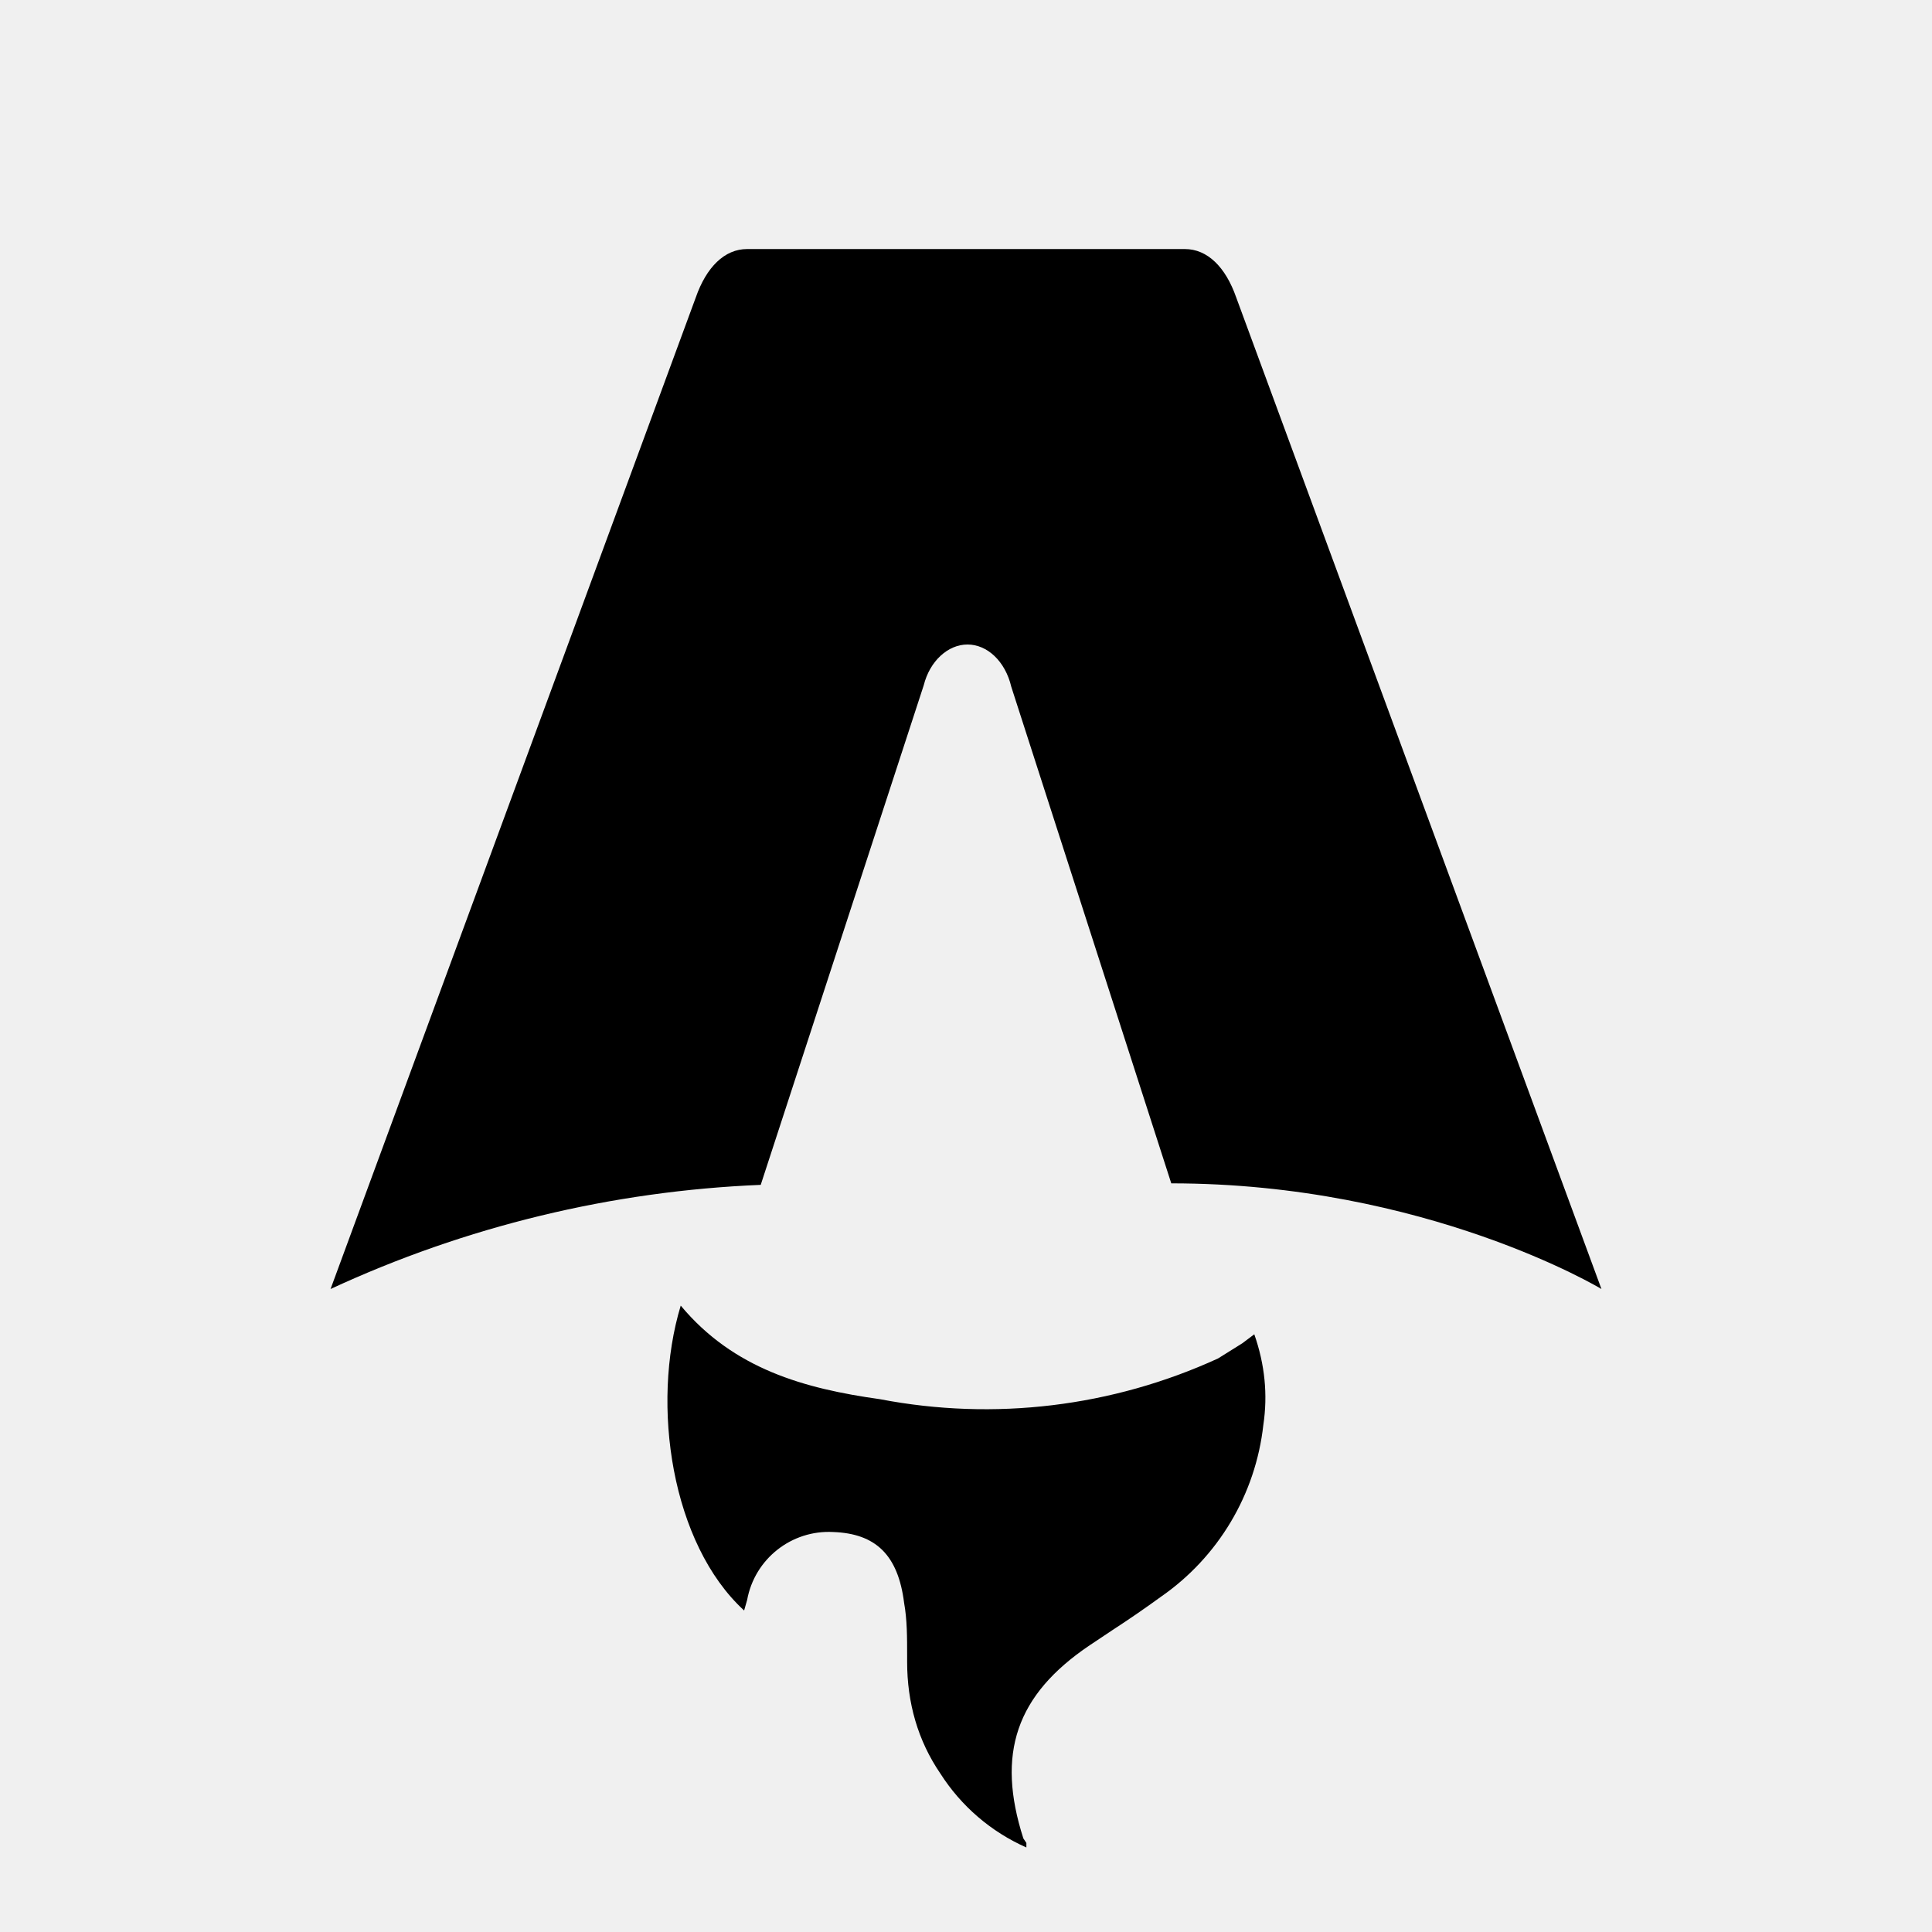
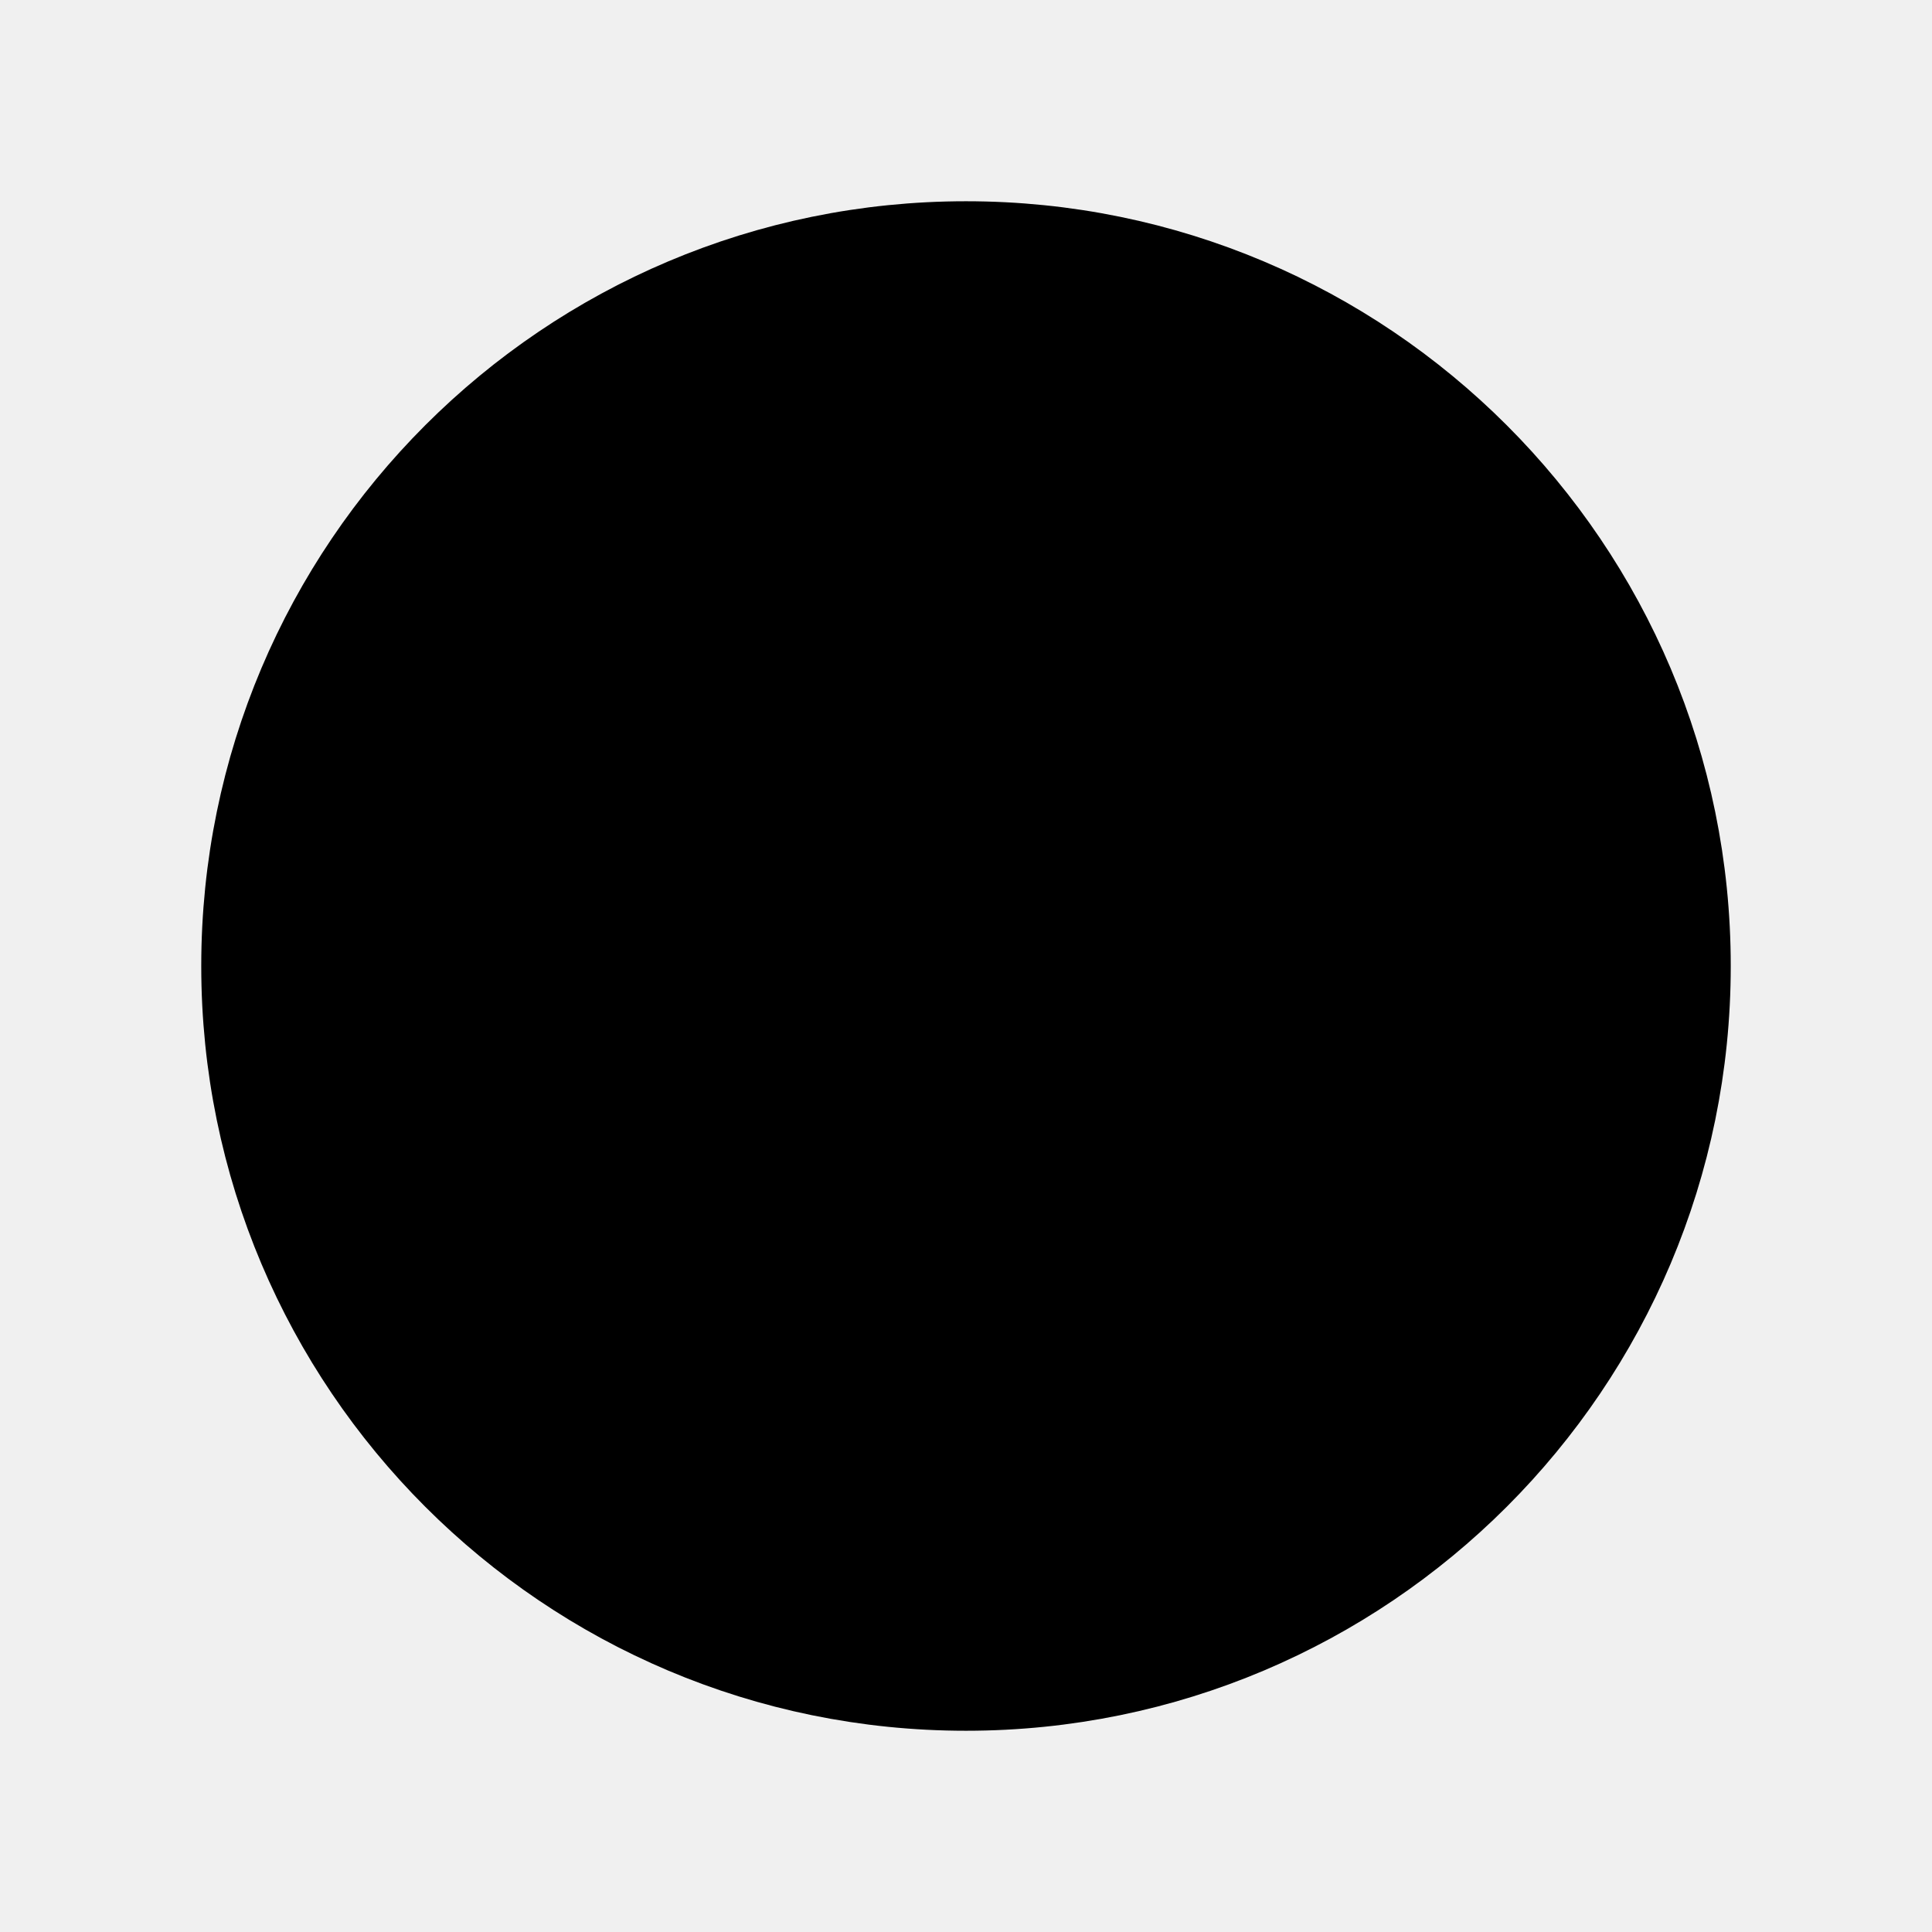
- <svg xmlns="http://www.w3.org/2000/svg" fill="none" viewBox="0 0 128 128">
-   <path d="M50.4 78.5a75.1 75.1 0 0 0-28.5 6.9l24.2-65.7c.7-2 1.9-3.2 3.4-3.2h29c1.5 0 2.7 1.2 3.4 3.2l24.2 65.7s-11.6-7-28.5-7L67 45.5c-.4-1.7-1.6-2.8-2.9-2.8-1.3 0-2.5 1.1-2.9 2.7L50.4 78.5Zm-1.1 28.2Zm-4.2-20.2c-2 6.6-.6 15.8 4.2 20.2a17.5 17.5 0 0 1 .2-.7 5.5 5.5 0 0 1 5.7-4.5c2.8.1 4.3 1.5 4.7 4.7.2 1.1.2 2.3.2 3.5v.4c0 2.7.7 5.2 2.2 7.4a13 13 0 0 0 5.7 4.9v-.3l-.2-.3c-1.8-5.6-.5-9.5 4.4-12.8l1.5-1a73 73 0 0 0 3.2-2.2 16 16 0 0 0 6.8-11.4c.3-2 .1-4-.6-6l-.8.6-1.6 1a37 37 0 0 1-22.4 2.7c-5-.7-9.7-2-13.2-6.2Z" />
+ <svg xmlns="http://www.w3.org/2000/svg" fill="none" viewBox="0 0 24 24">
+   <path stroke="currentColor" stroke-linecap="round" stroke-linejoin="round" d="M3 12a9 9 0 1 0 18 0a9 9 0 1 0-18 0m9-5v5" />
  <style>
-         path { fill: #000; }
-         @media (prefers-color-scheme: dark) {
-             path { fill: #FFF; }
-         }
-     </style>
+     path { fill: #000; }
+     @media (prefers-color-scheme: dark) {
+ 			path { fill: #FFF; }
+     }
+   </style>
</svg>
